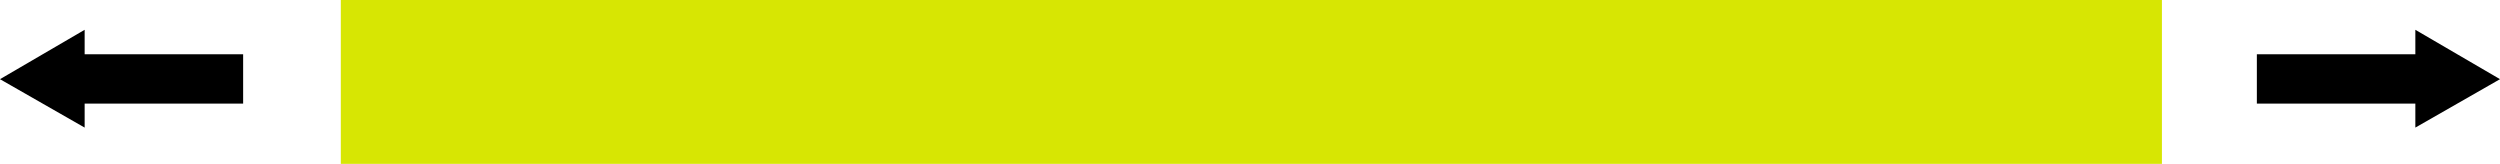
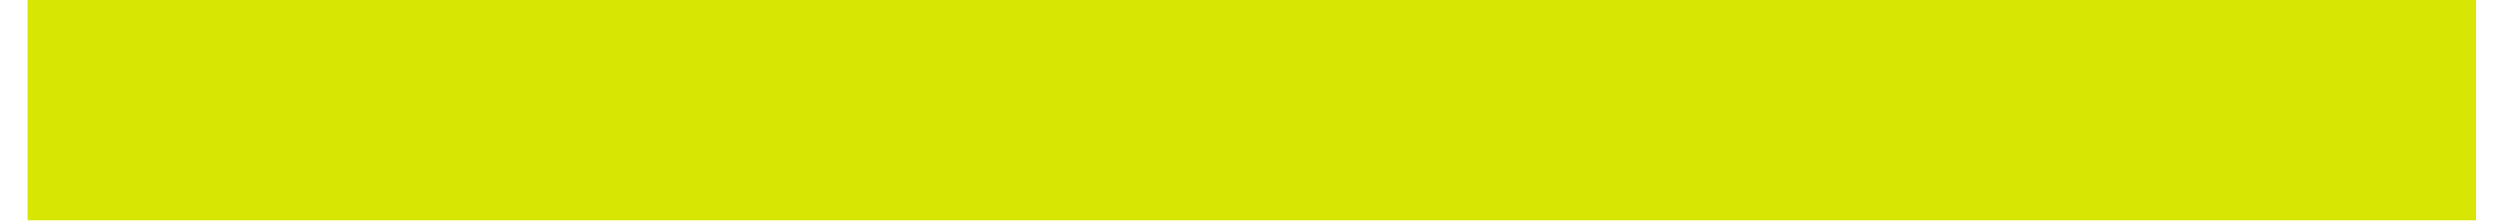
- <svg xmlns="http://www.w3.org/2000/svg" width="335.644" height="22" viewBox="0 0 335.644 22">
-   <g id="Group_590" data-name="Group 590" transform="translate(-535.245 -977)">
-     <rect id="Rectangle_123" data-name="Rectangle 123" width="244.5" height="22" transform="translate(581 977)" fill="#d7e603" />
-     <path id="Path_250" data-name="Path 250" d="M995.95,366.667v21.279h-3.283l6.63,11.365,6.5-11.365h-3.22V366.667Z" transform="translate(934.555 -11.667) rotate(90)" />
-     <path id="Path_1575" data-name="Path 1575" d="M3.283,32.644V11.365H0L6.63,0l6.5,11.365H9.913V32.644Z" transform="translate(870.889 981) rotate(90)" />
+ <svg xmlns="http://www.w3.org/2000/svg" width="249.644" height="22">
+   <g>
+     <rect fill="none" id="canvas_background" height="24" width="251.644" y="-1" x="-1" />
+   </g>
+   <g>
+     <g id="Group_590">
+       <rect x="2.756" y="0" fill="#d7e603" height="22" width="244.5" id="Rectangle_123" />
+       <path transform="rotate(90 356.3105,-988.667) " d="m1352.261,-622l0,21.279l-3.283,0l6.63,11.365l6.5,-11.365l-3.22,0l0,-21.279l-6.627,0z" id="Path_250" />
+       <path transform="rotate(90 292.6445,4) " d="m295.927,36.644l0,-21.279l-3.283,0l6.63,-11.365l6.5,11.365l-3.217,0l0,21.279l-6.63,0z" id="Path_1575" />
+     </g>
  </g>
</svg>
